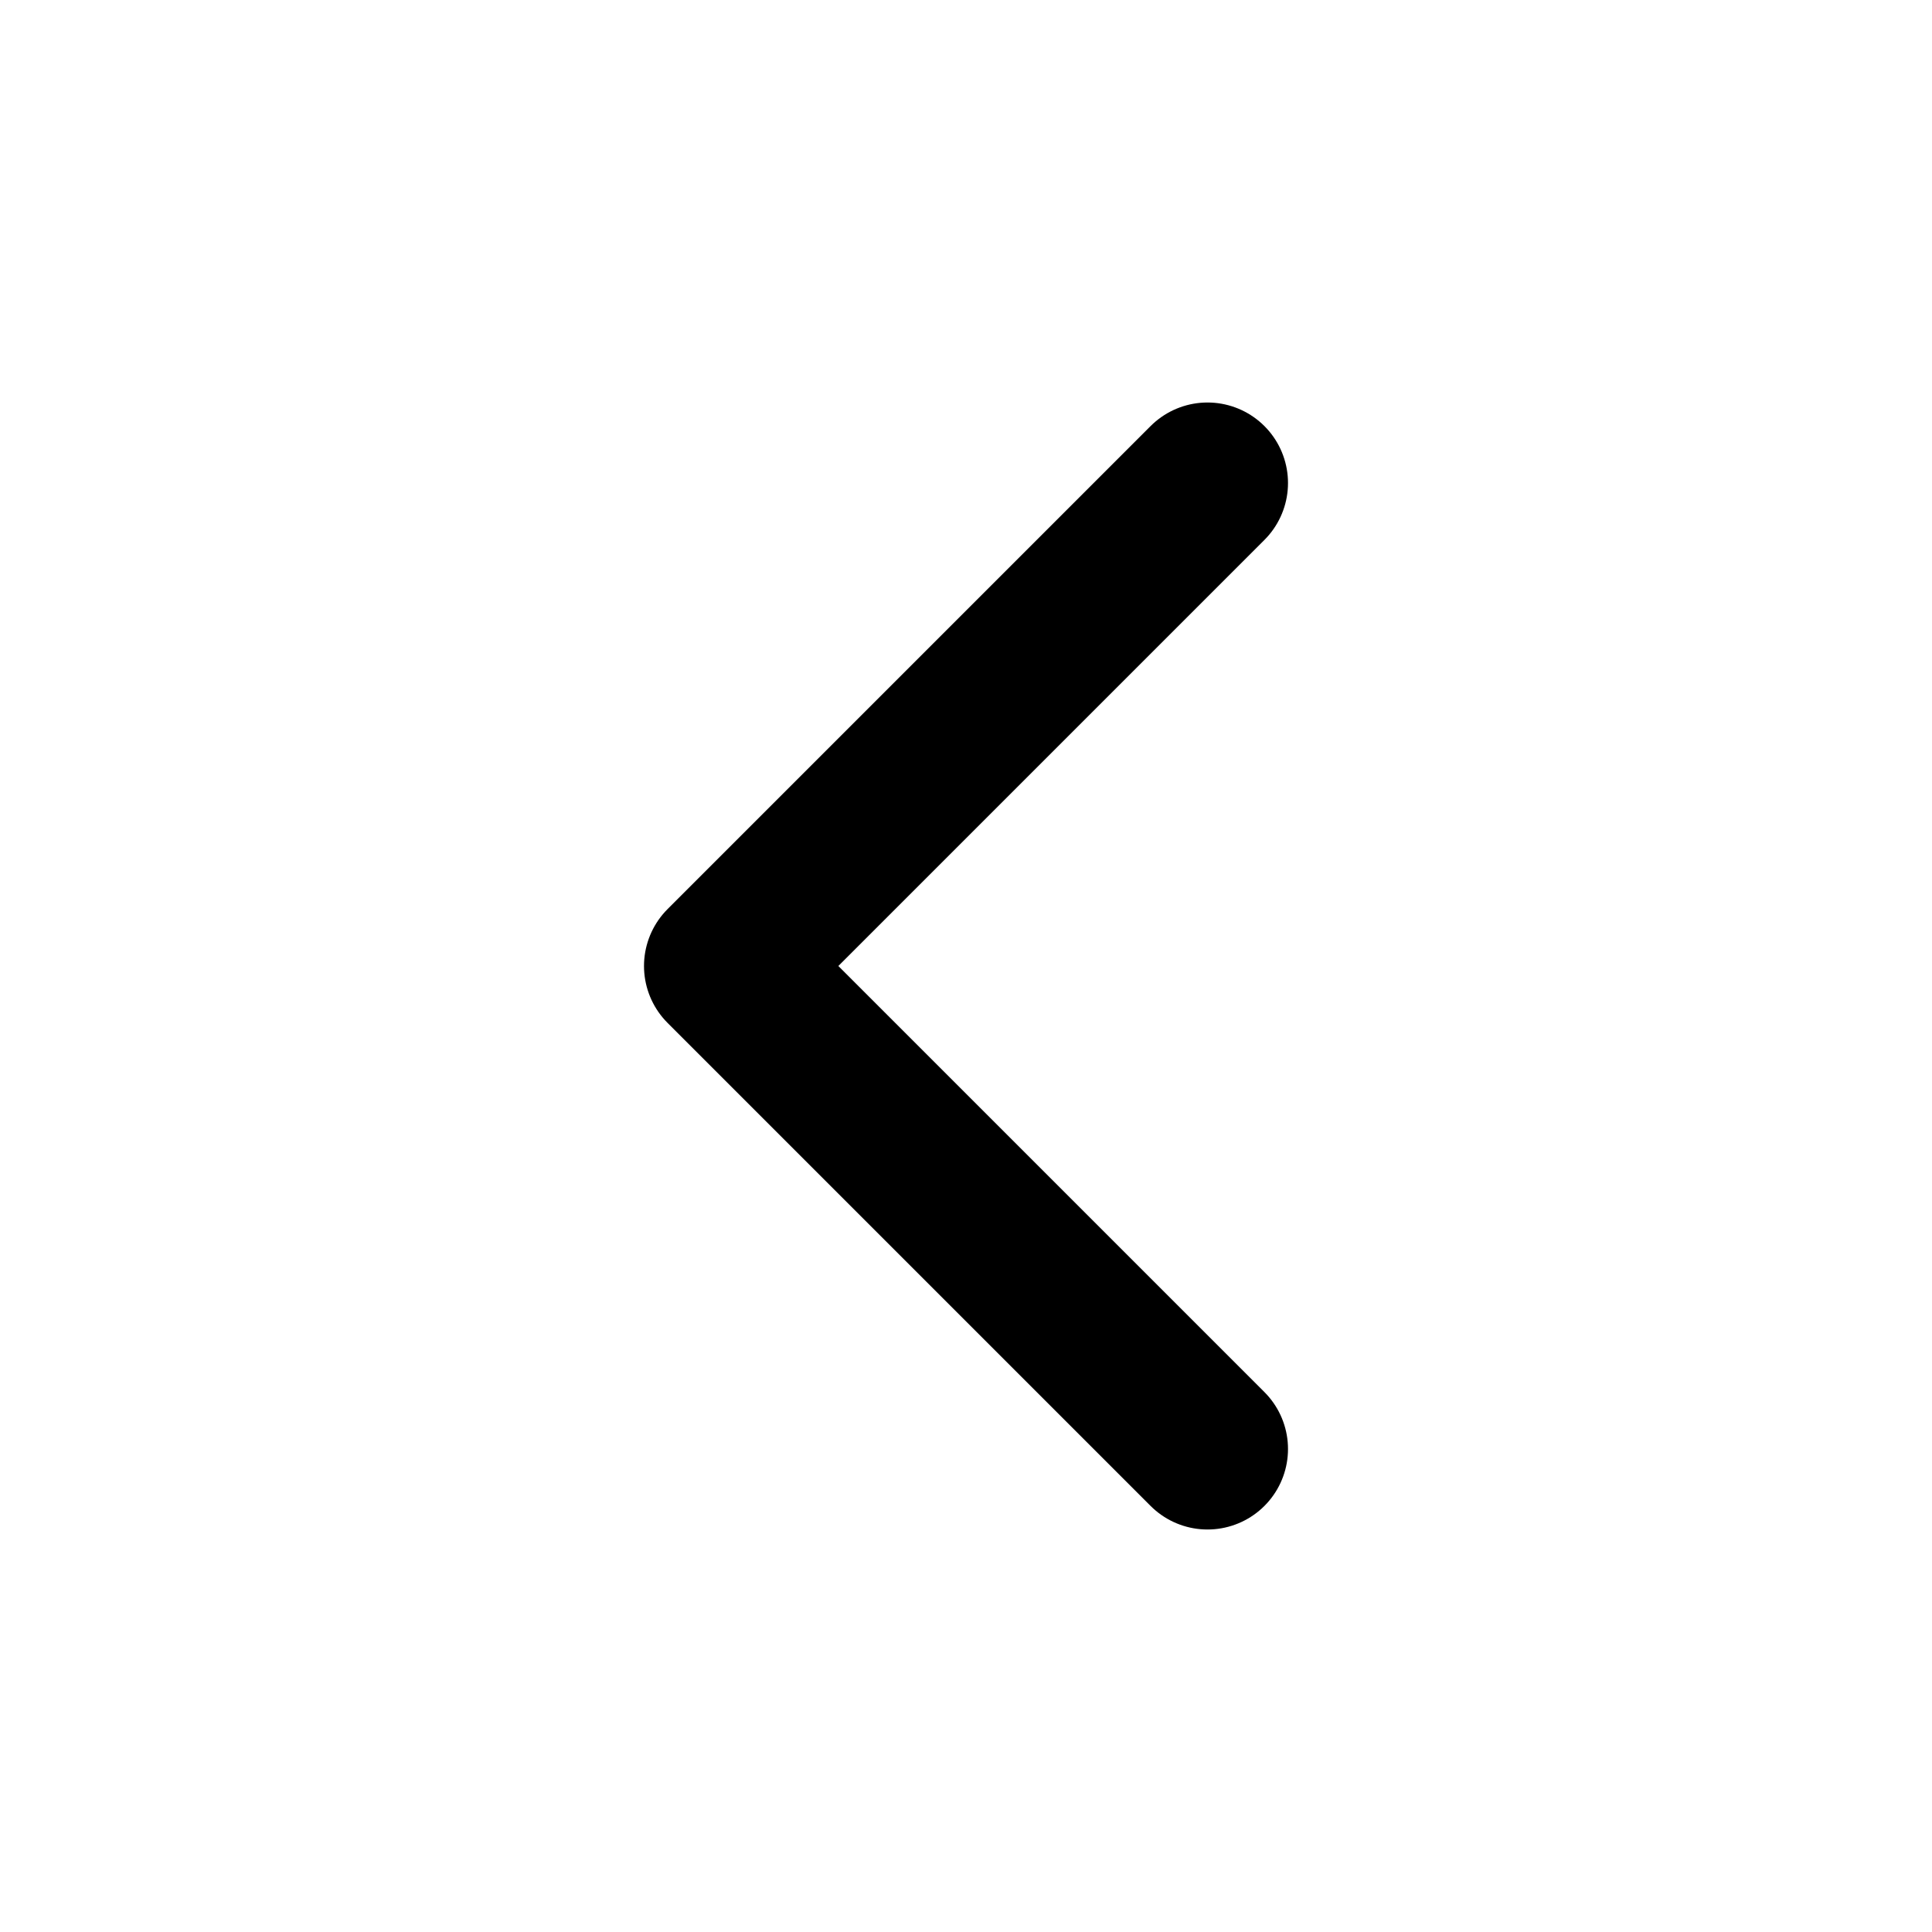
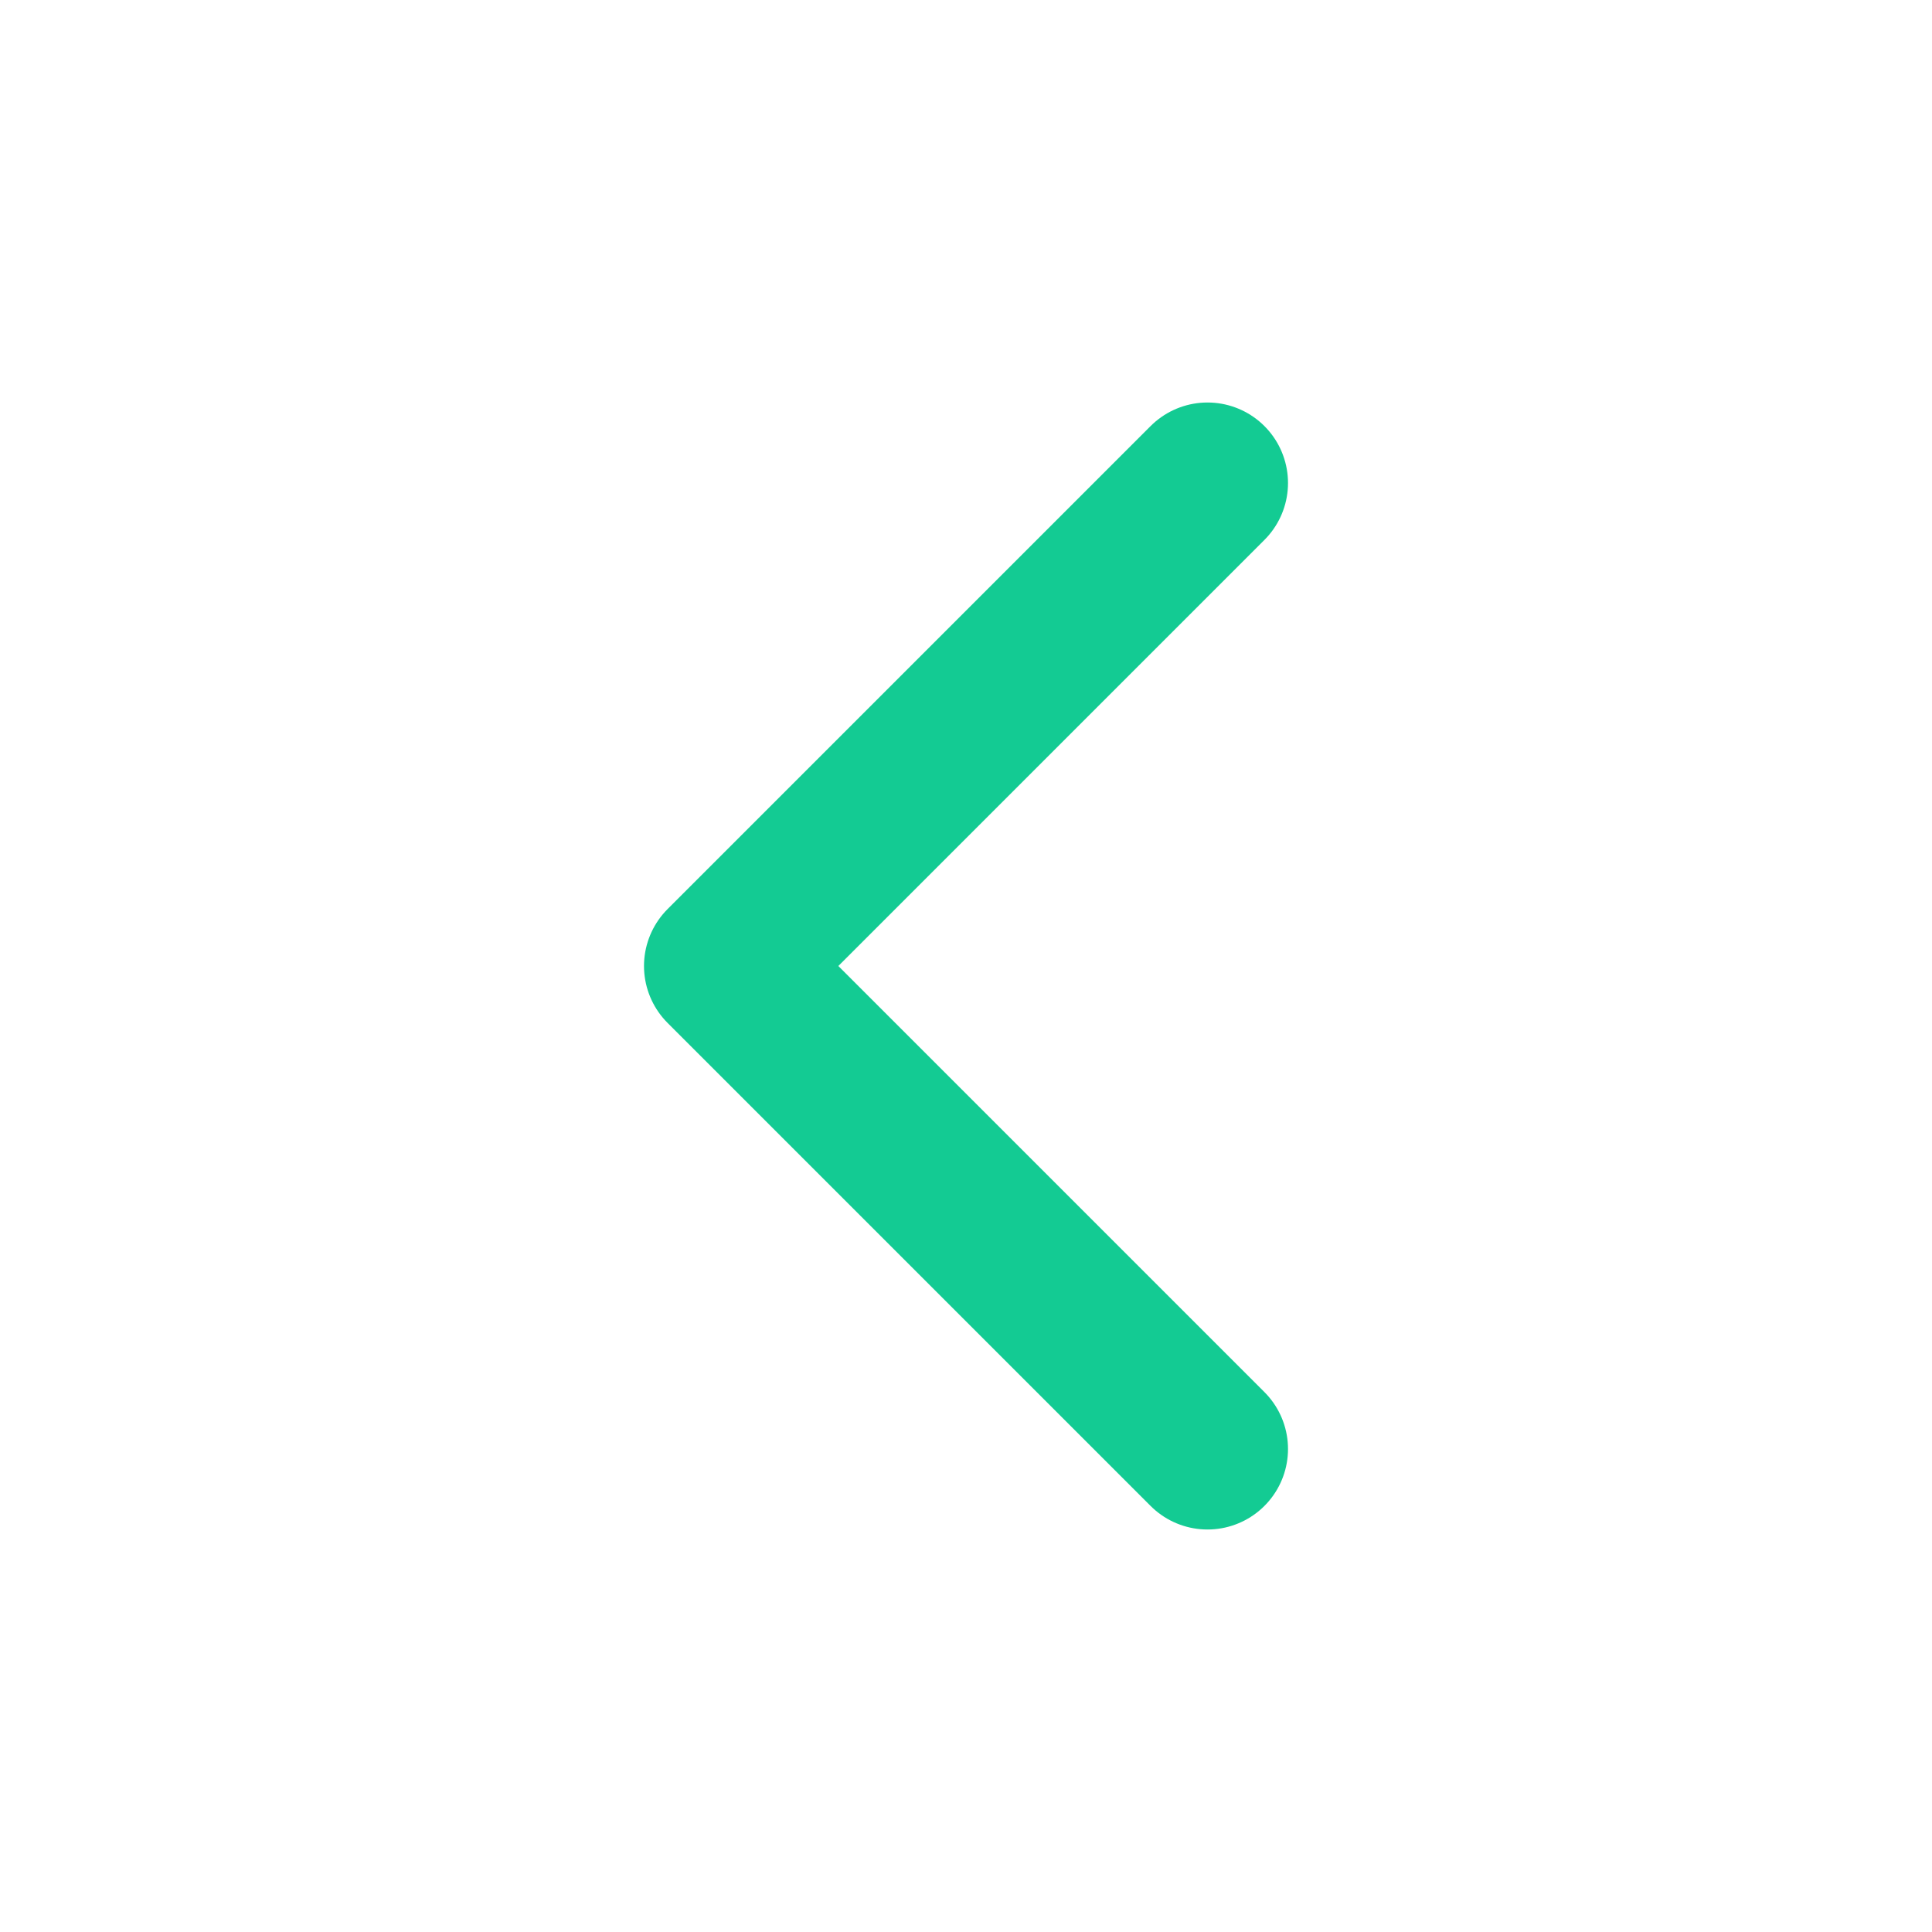
- <svg xmlns="http://www.w3.org/2000/svg" width="24" height="24" viewBox="0 0 24 24" fill="none" stroke="currentColor" stroke-width="2" stroke-linecap="round" stroke-linejoin="round" class="feather feather-chevron-left">
+ <svg xmlns="http://www.w3.org/2000/svg" width="24" height="24" viewBox="0 0 24 24" fill="none" stroke="#13cb93" stroke-width="2" stroke-linecap="round" stroke-linejoin="round" class="feather feather-chevron-left">
  <polyline points="15 18 9 12 15 6" />
</svg>
